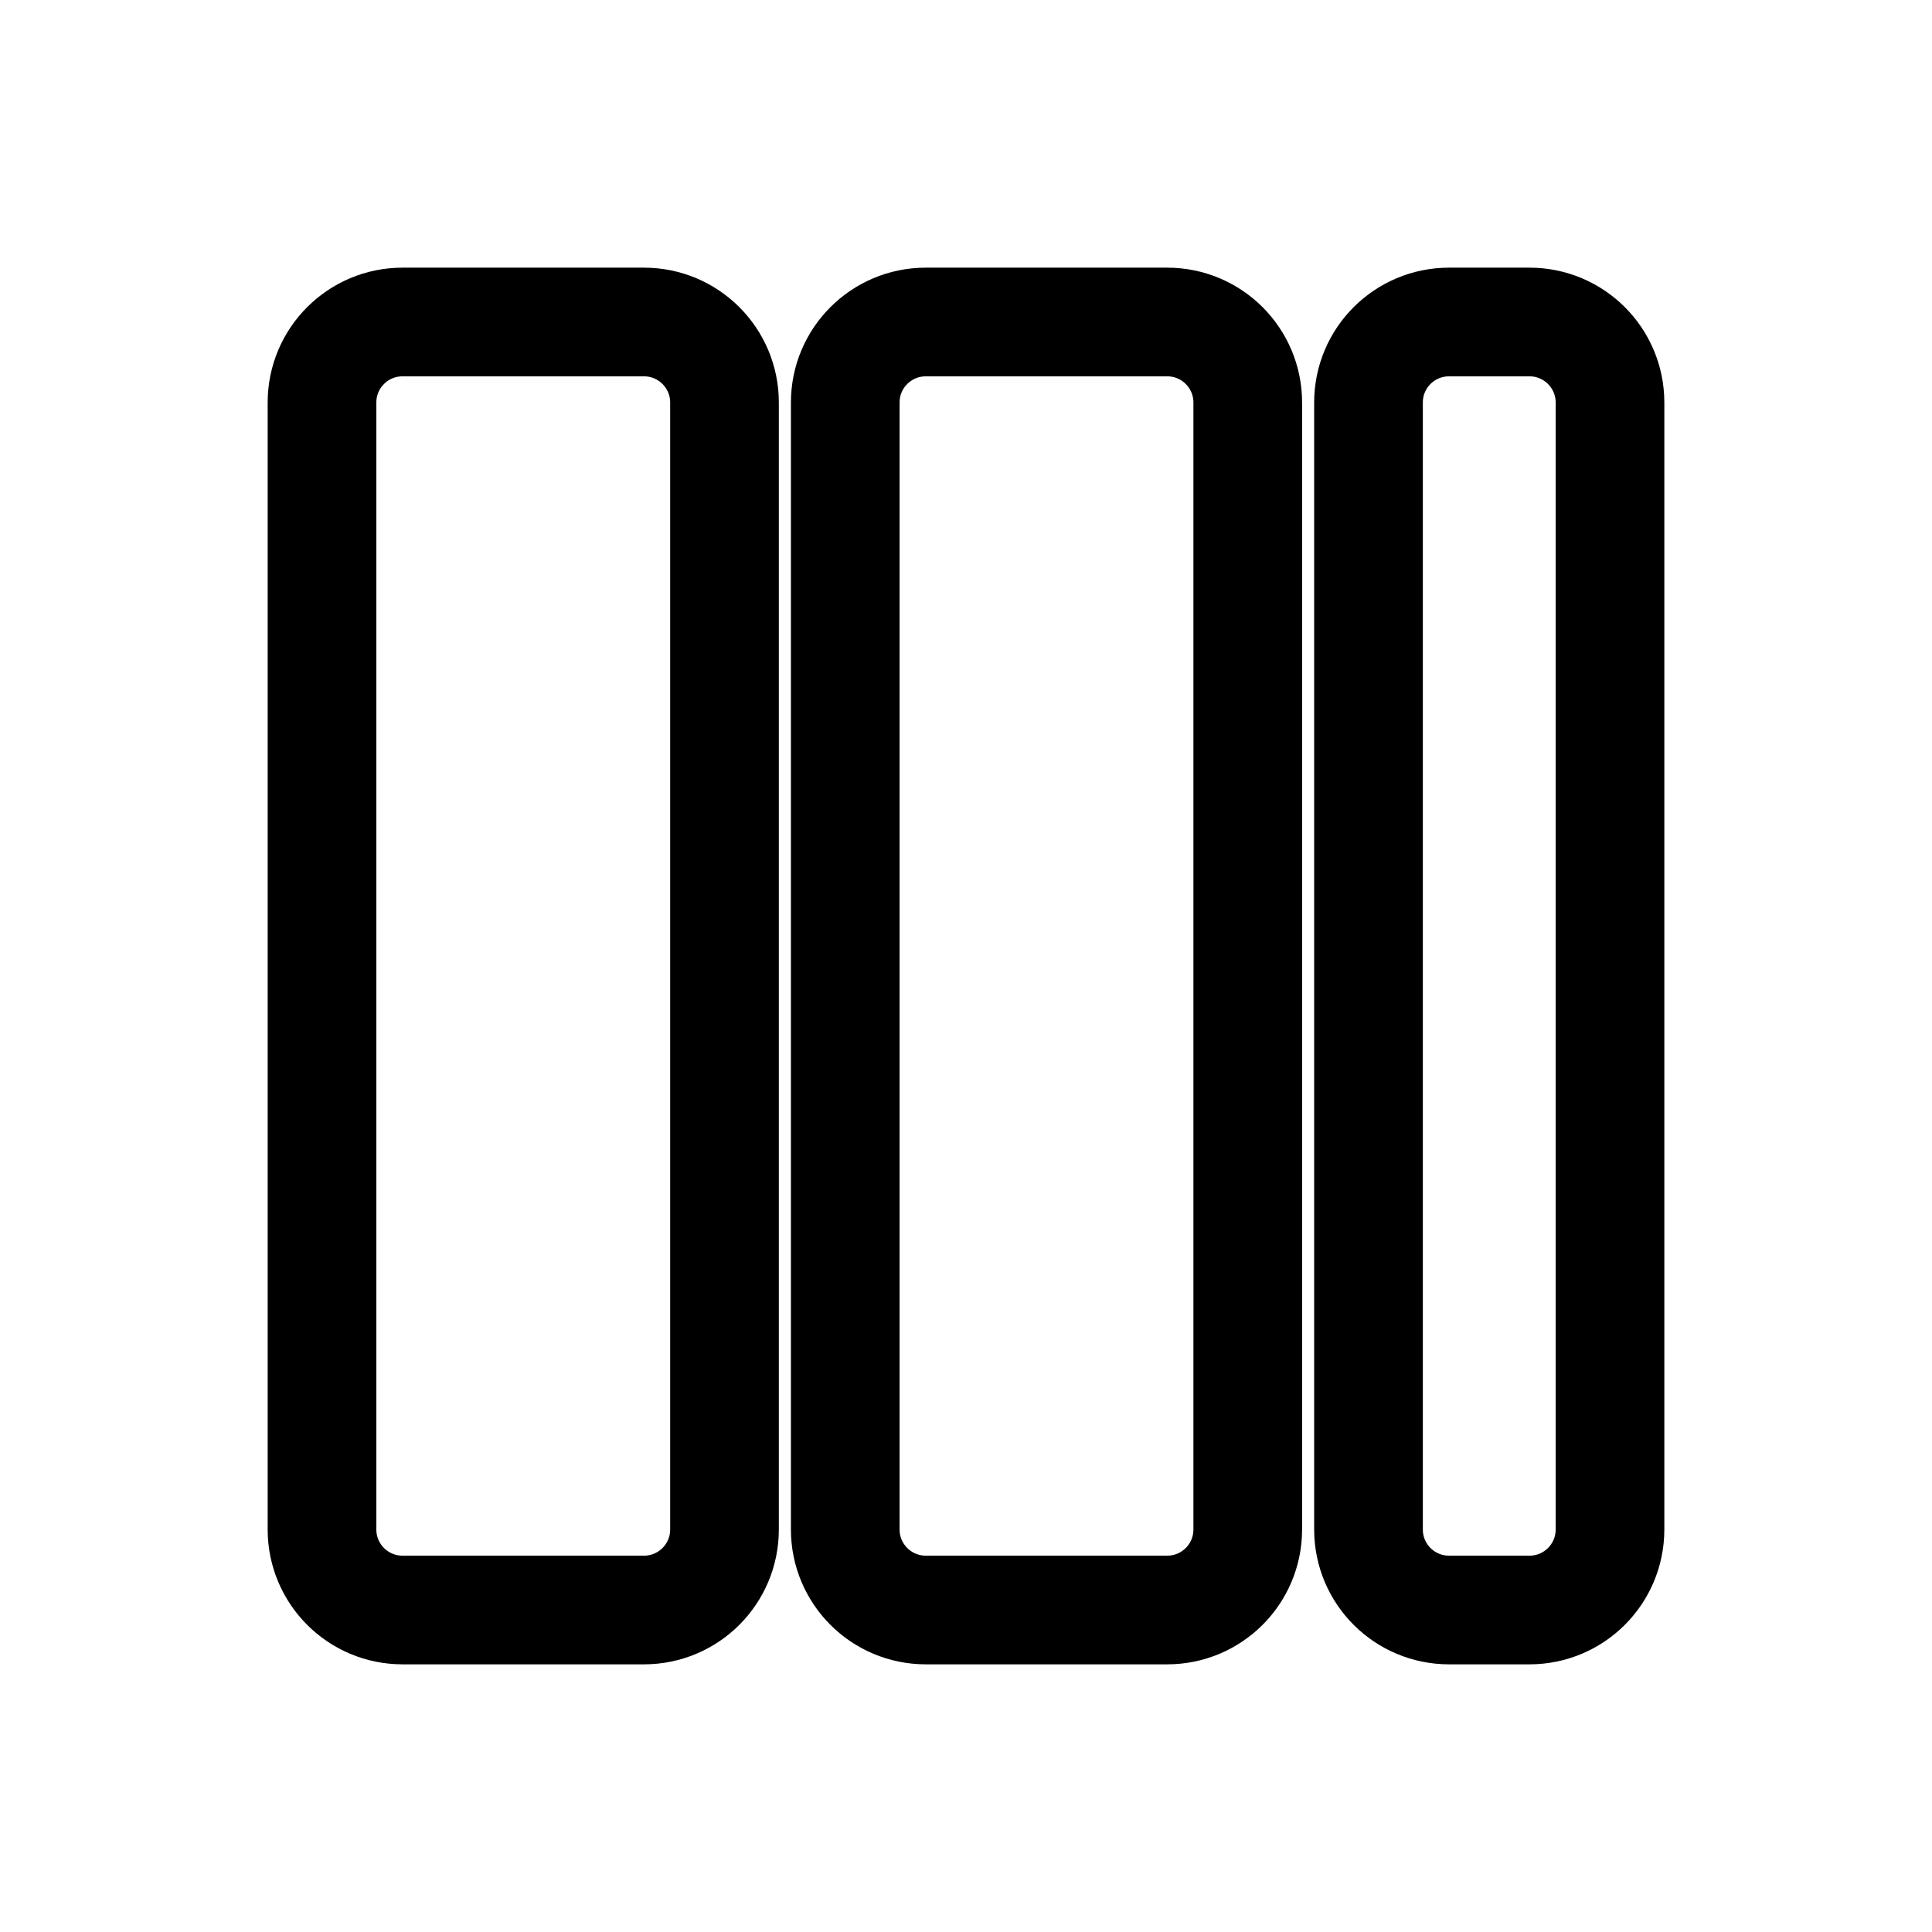
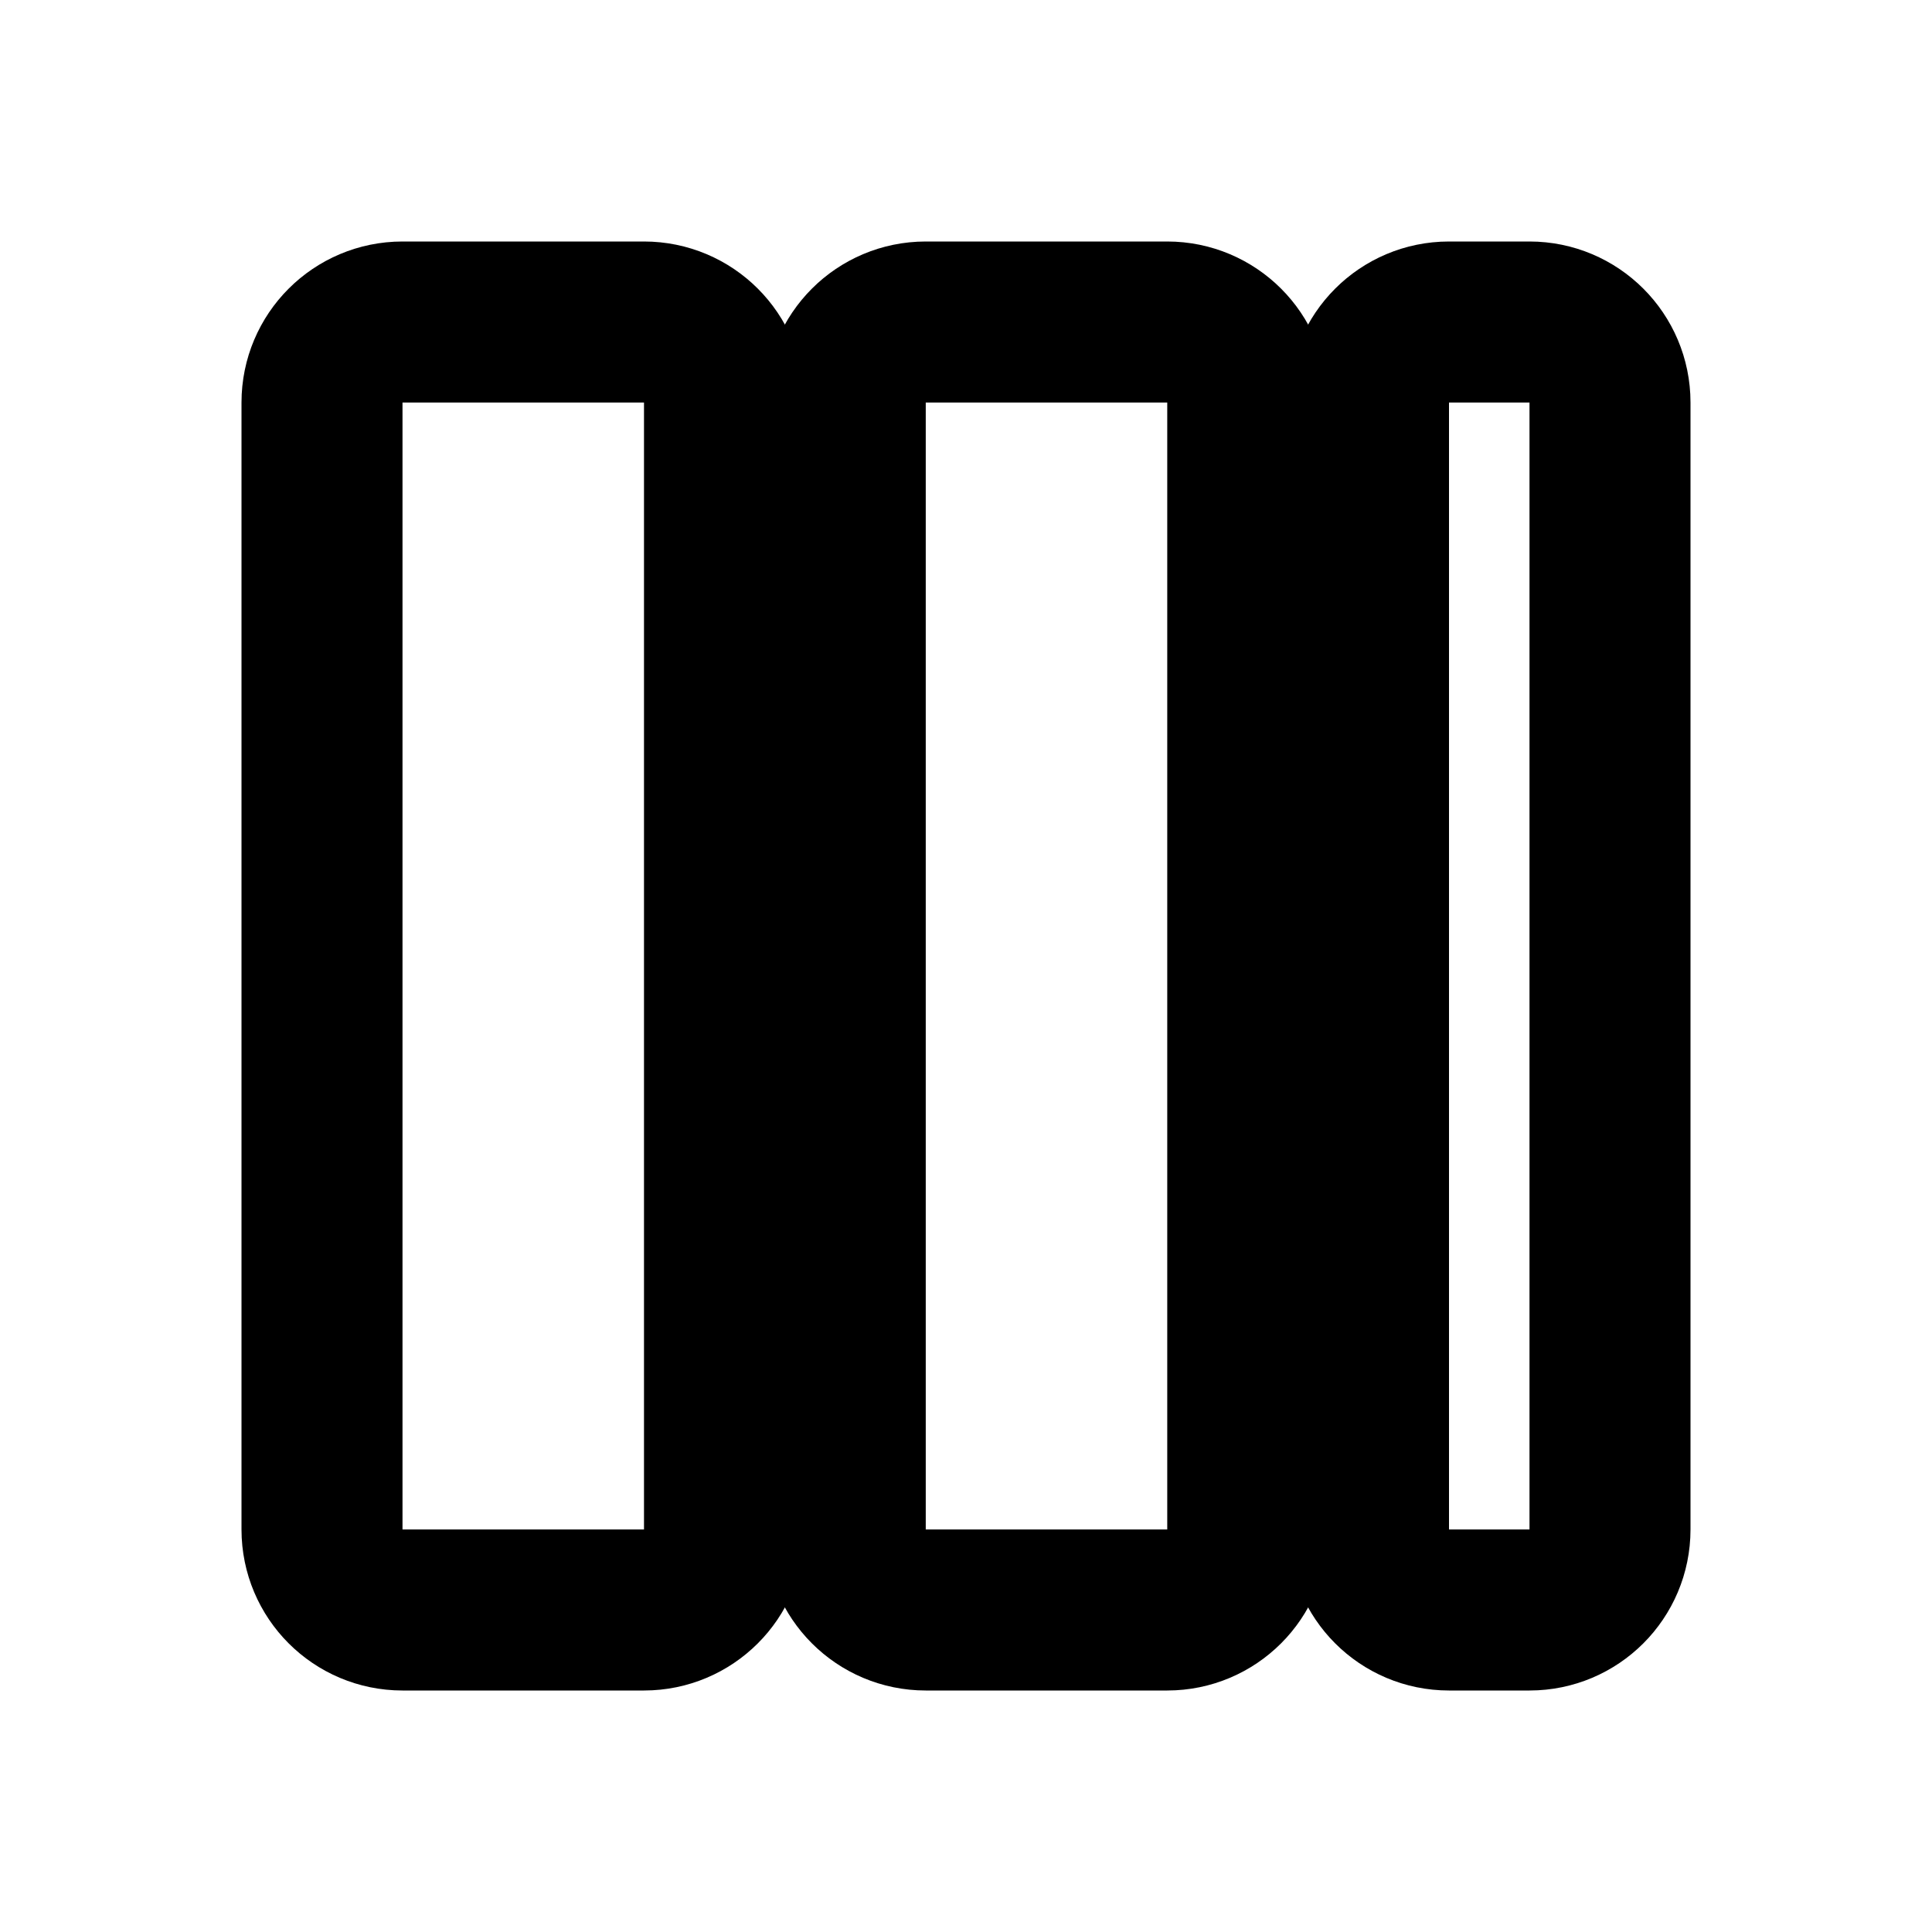
- <svg xmlns="http://www.w3.org/2000/svg" viewBox="0 0 24 24" fill="none" stroke="currentColor" stroke-width="1.35" stroke-linecap="round" stroke-linejoin="round">
+ <svg xmlns="http://www.w3.org/2000/svg" viewBox="0 0 24 24" fill="none" stroke="currentColor" stroke-width="2" stroke-linecap="round" stroke-linejoin="round">
  <rect x="4" y="4" width="5" height="16" rx="1" />
  <rect x="10.5" y="4" width="5" height="16" rx="1" />
  <rect x="17" y="4" width="3" height="16" rx="1" />
</svg>
